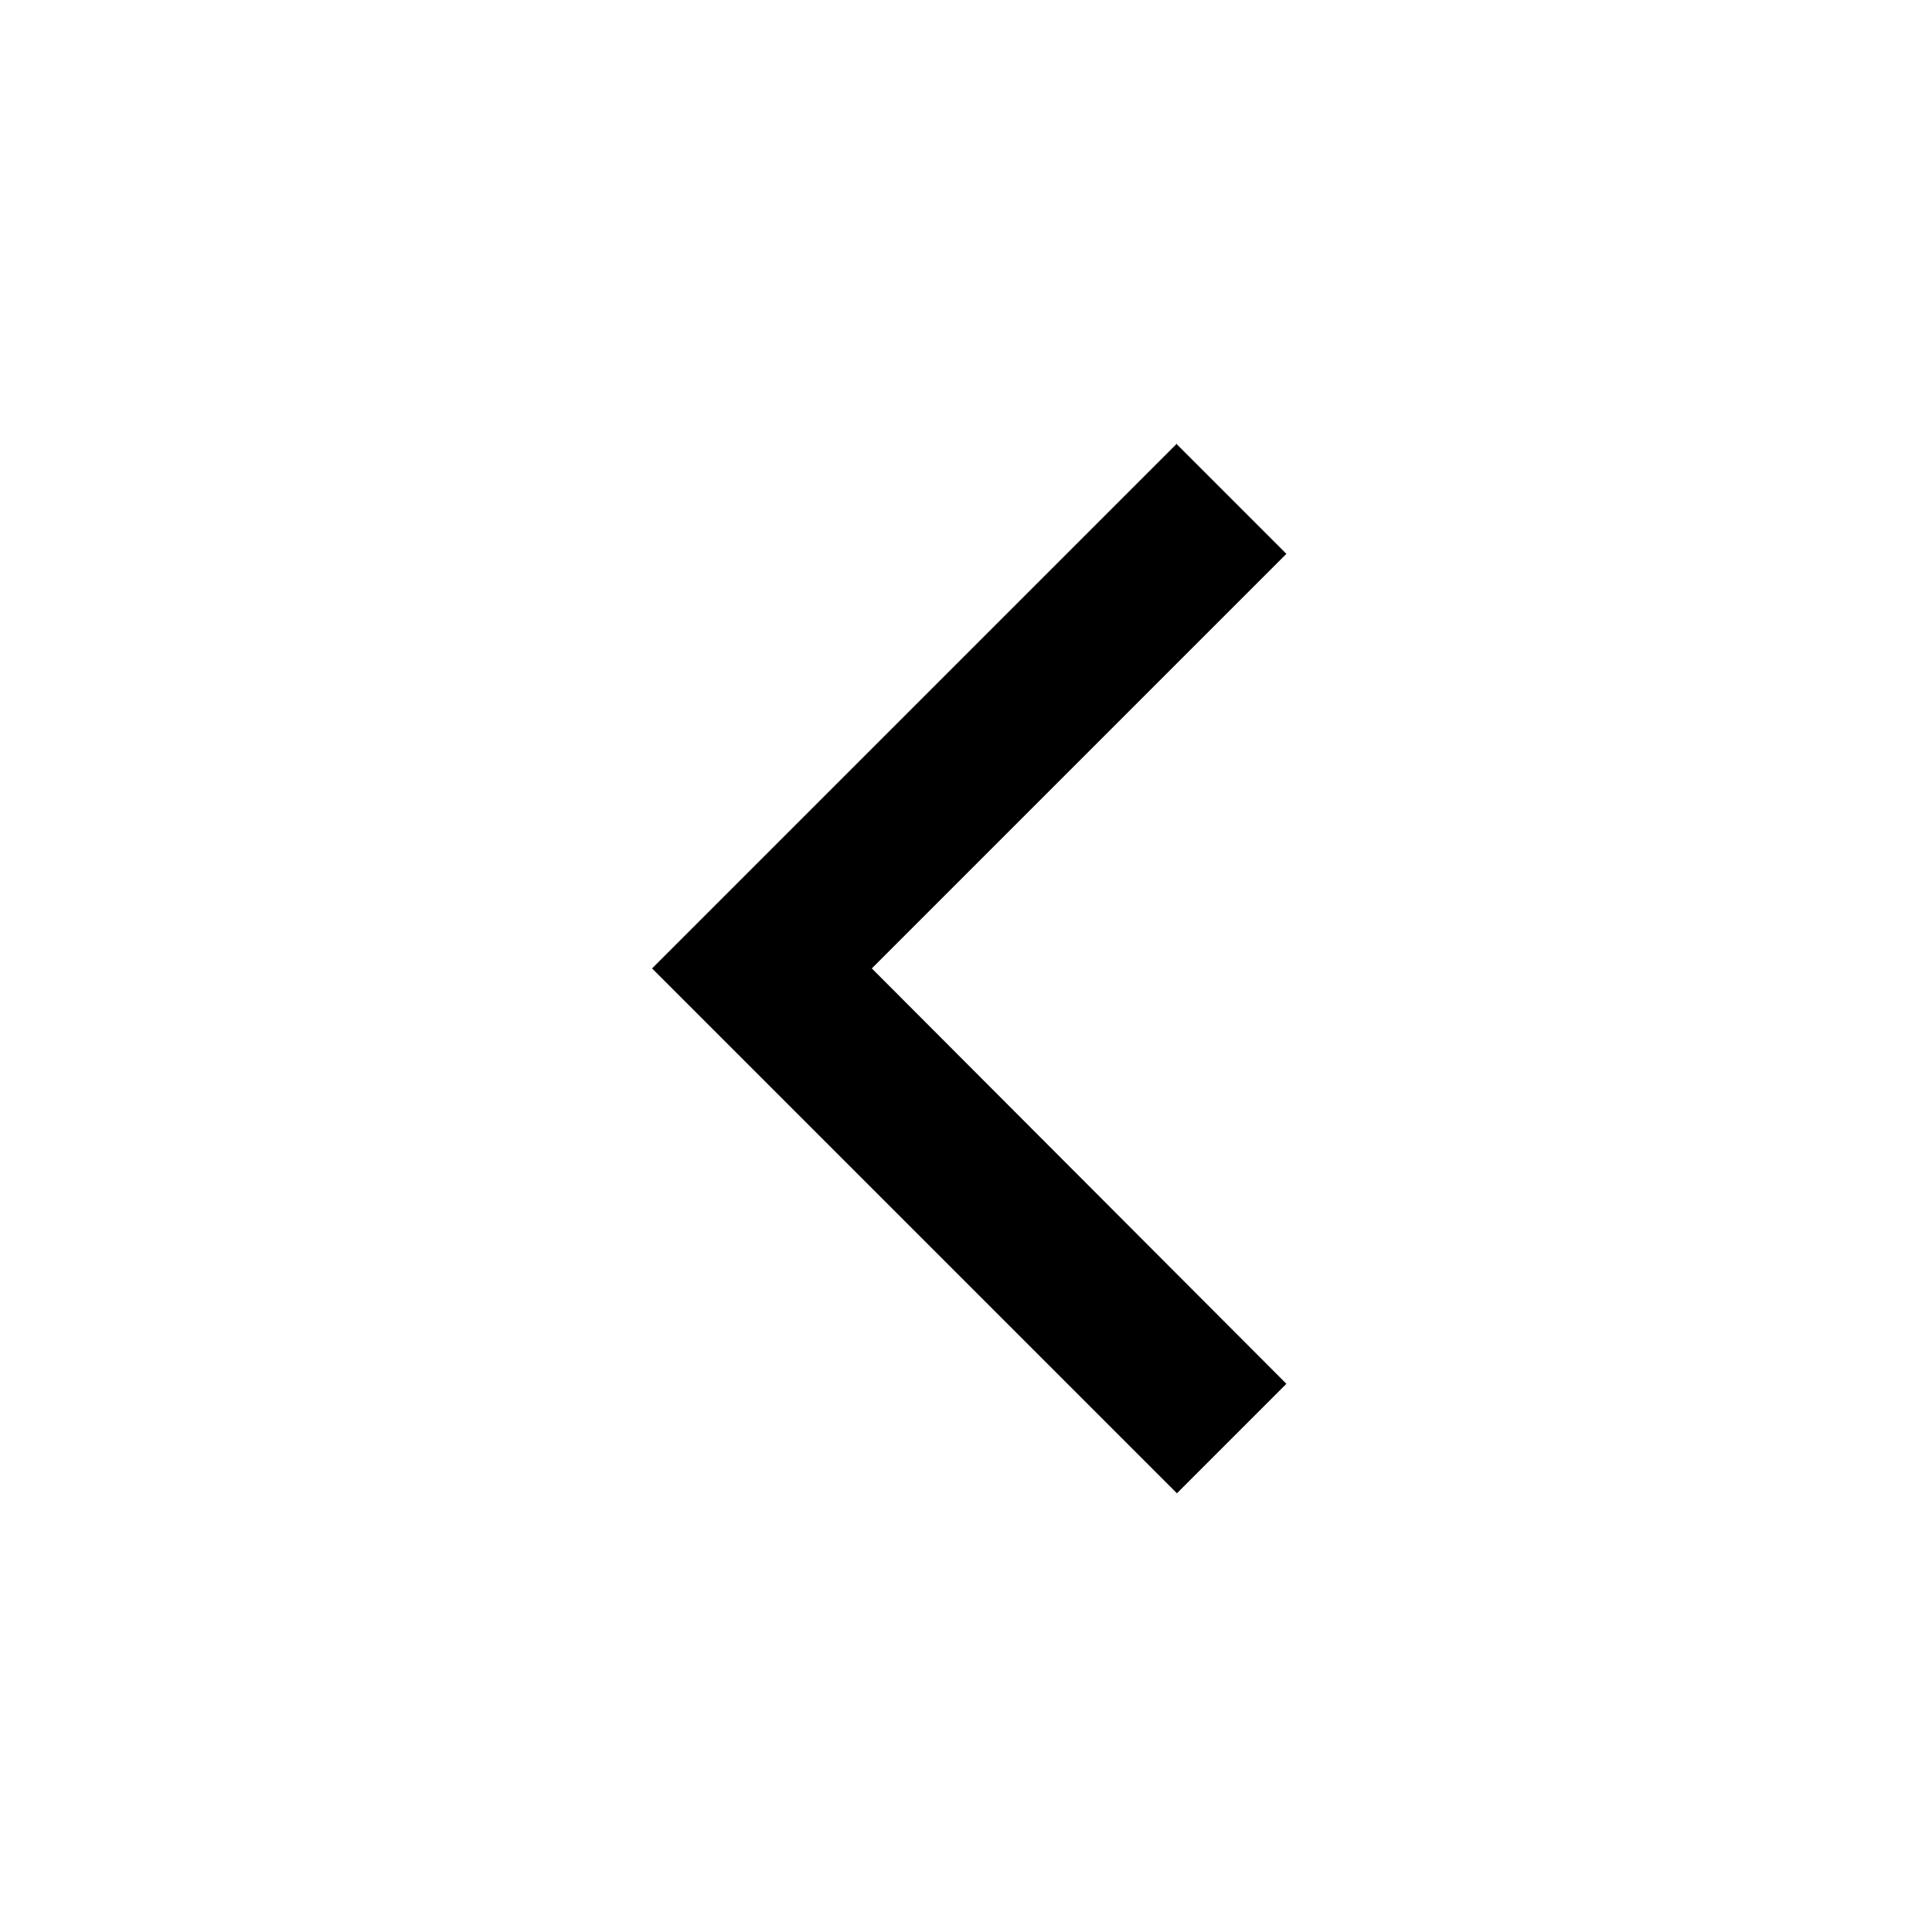
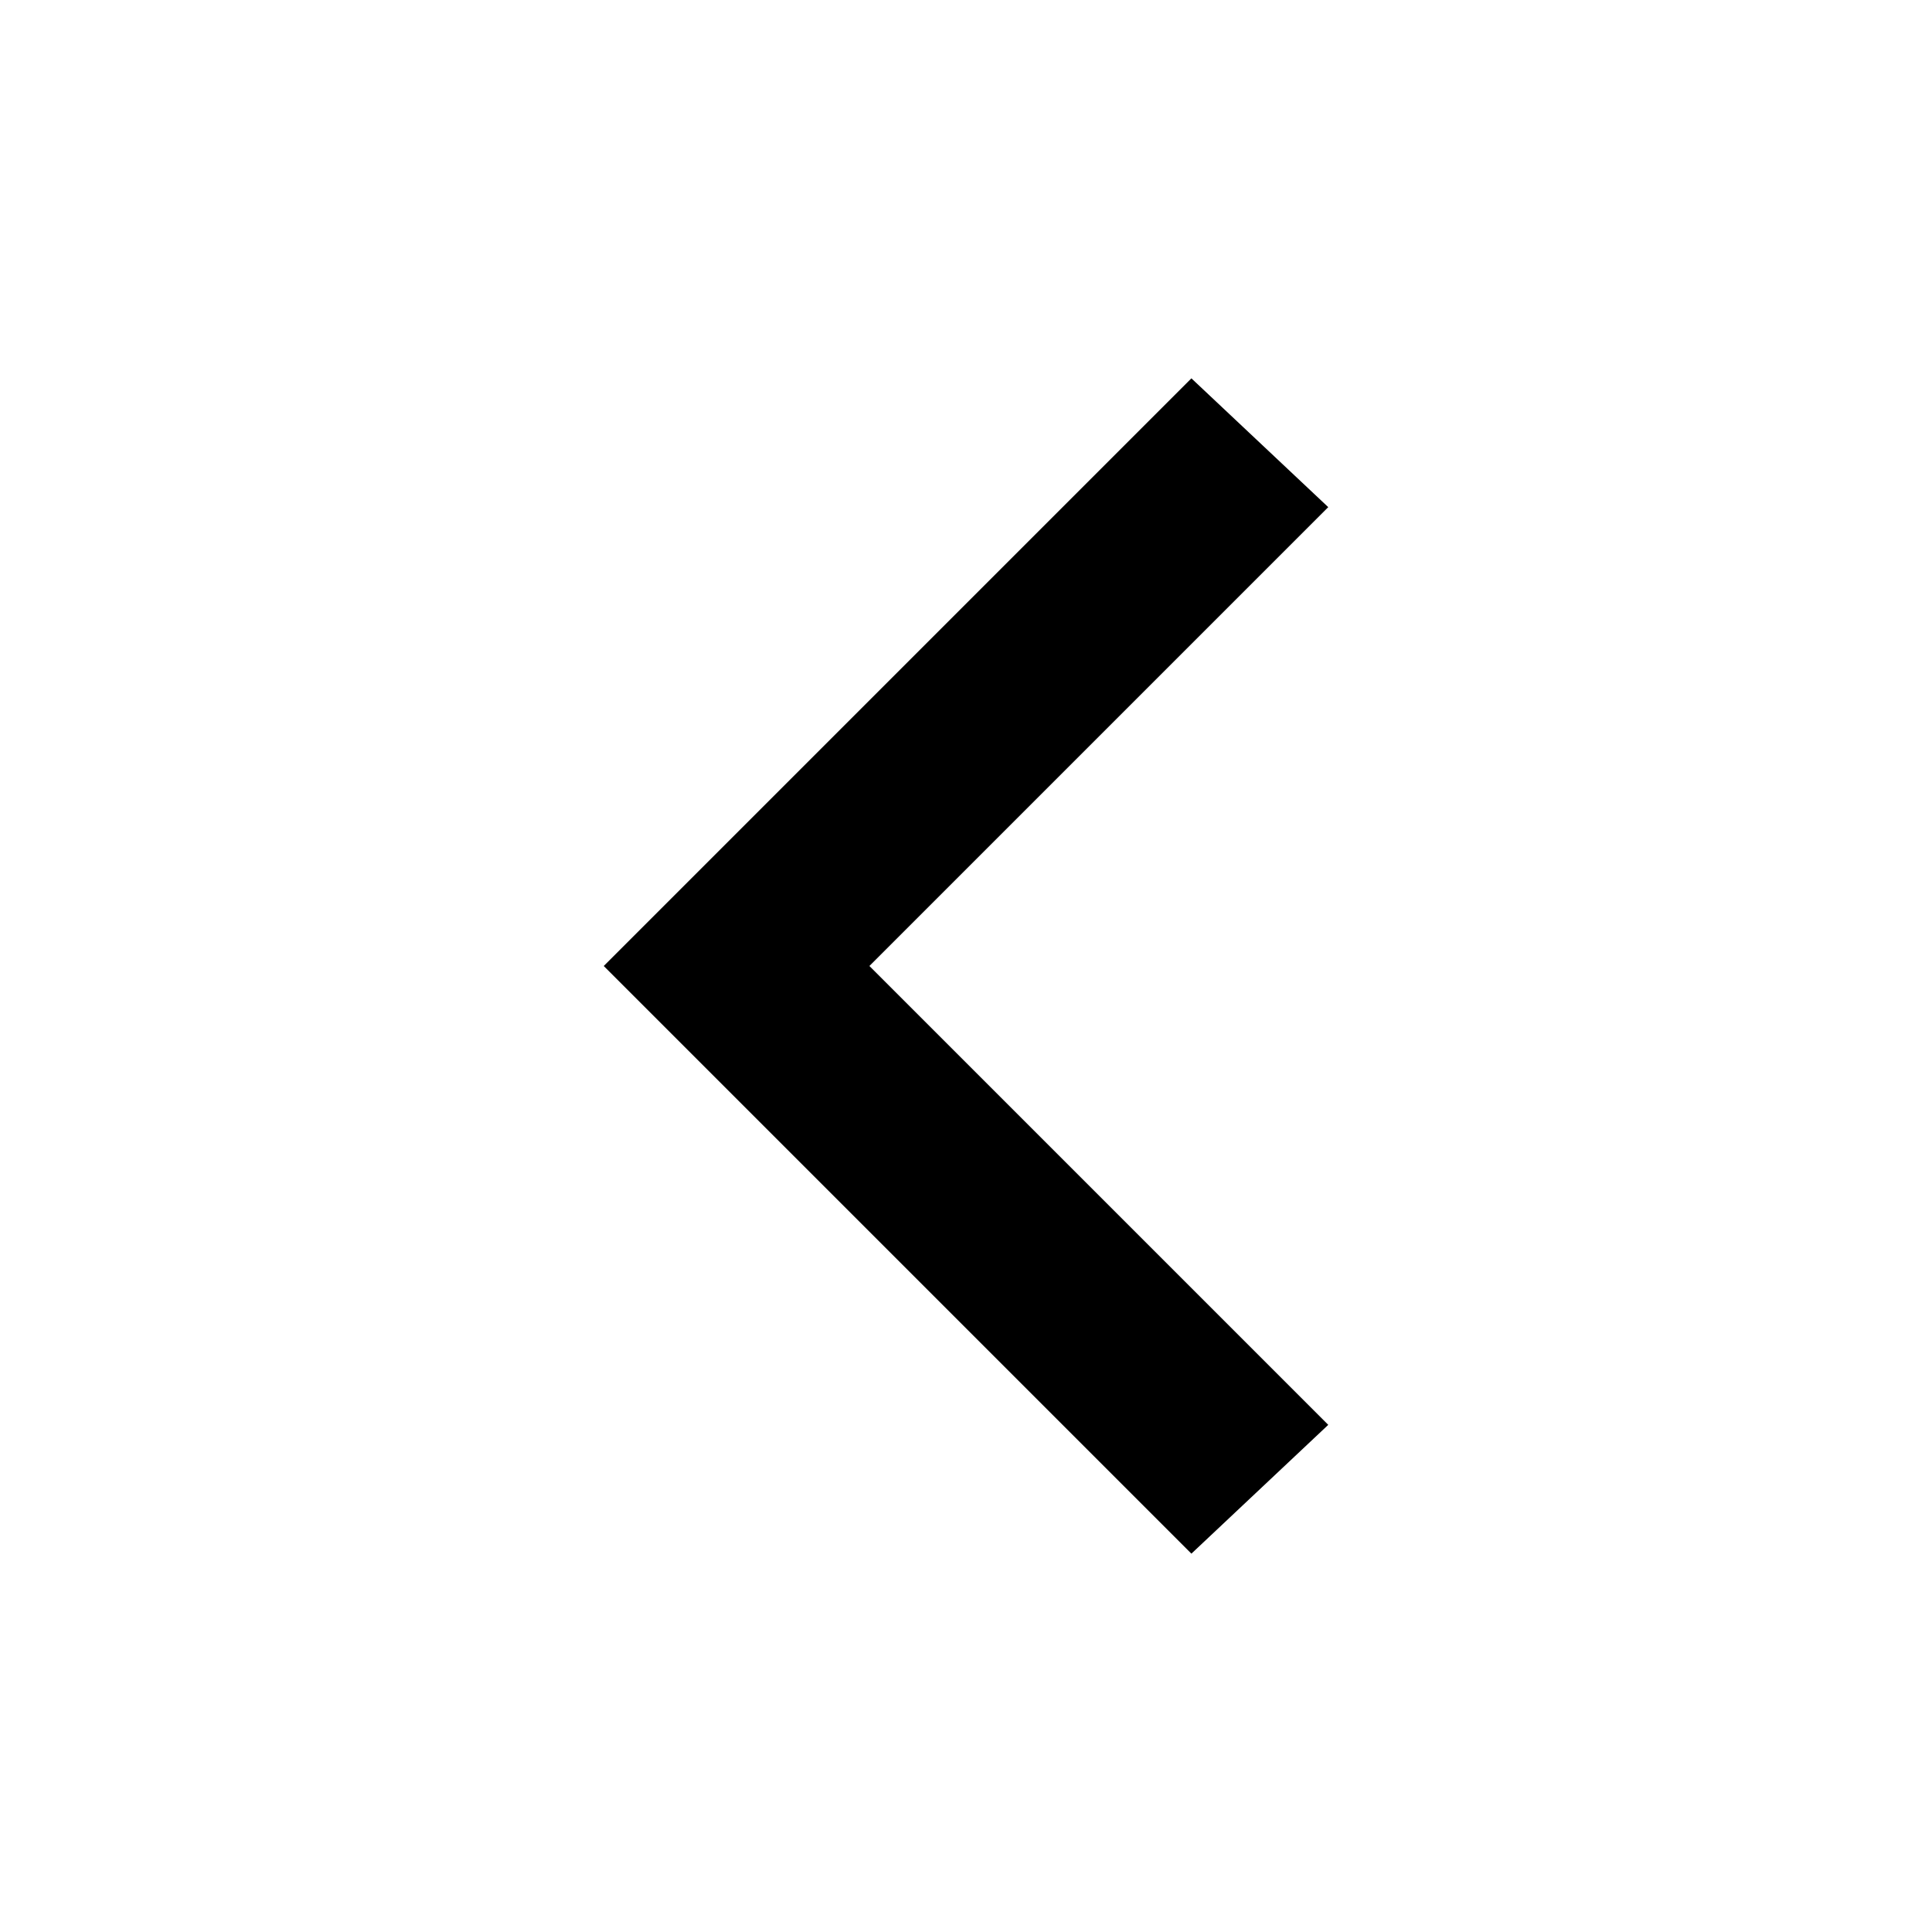
<svg xmlns="http://www.w3.org/2000/svg" height="24" viewBox="0 0 24 24" width="24">
-   <path d="M 14.62 5.52 L 15.98 6.88 L 10.83 12.03 L 15.98 17.19 L 14.62 18.55 L 8.1 12.03 L 14.62 5.51" fill="currentColor" />
+   <path d="M 7.5 12 L 14.8 4.7 L 16.5 6.3 L 10.8 12 L 16.5 17.7 L 14.8 19.3 L 7.5 12" fill="currentColor" />
</svg>
